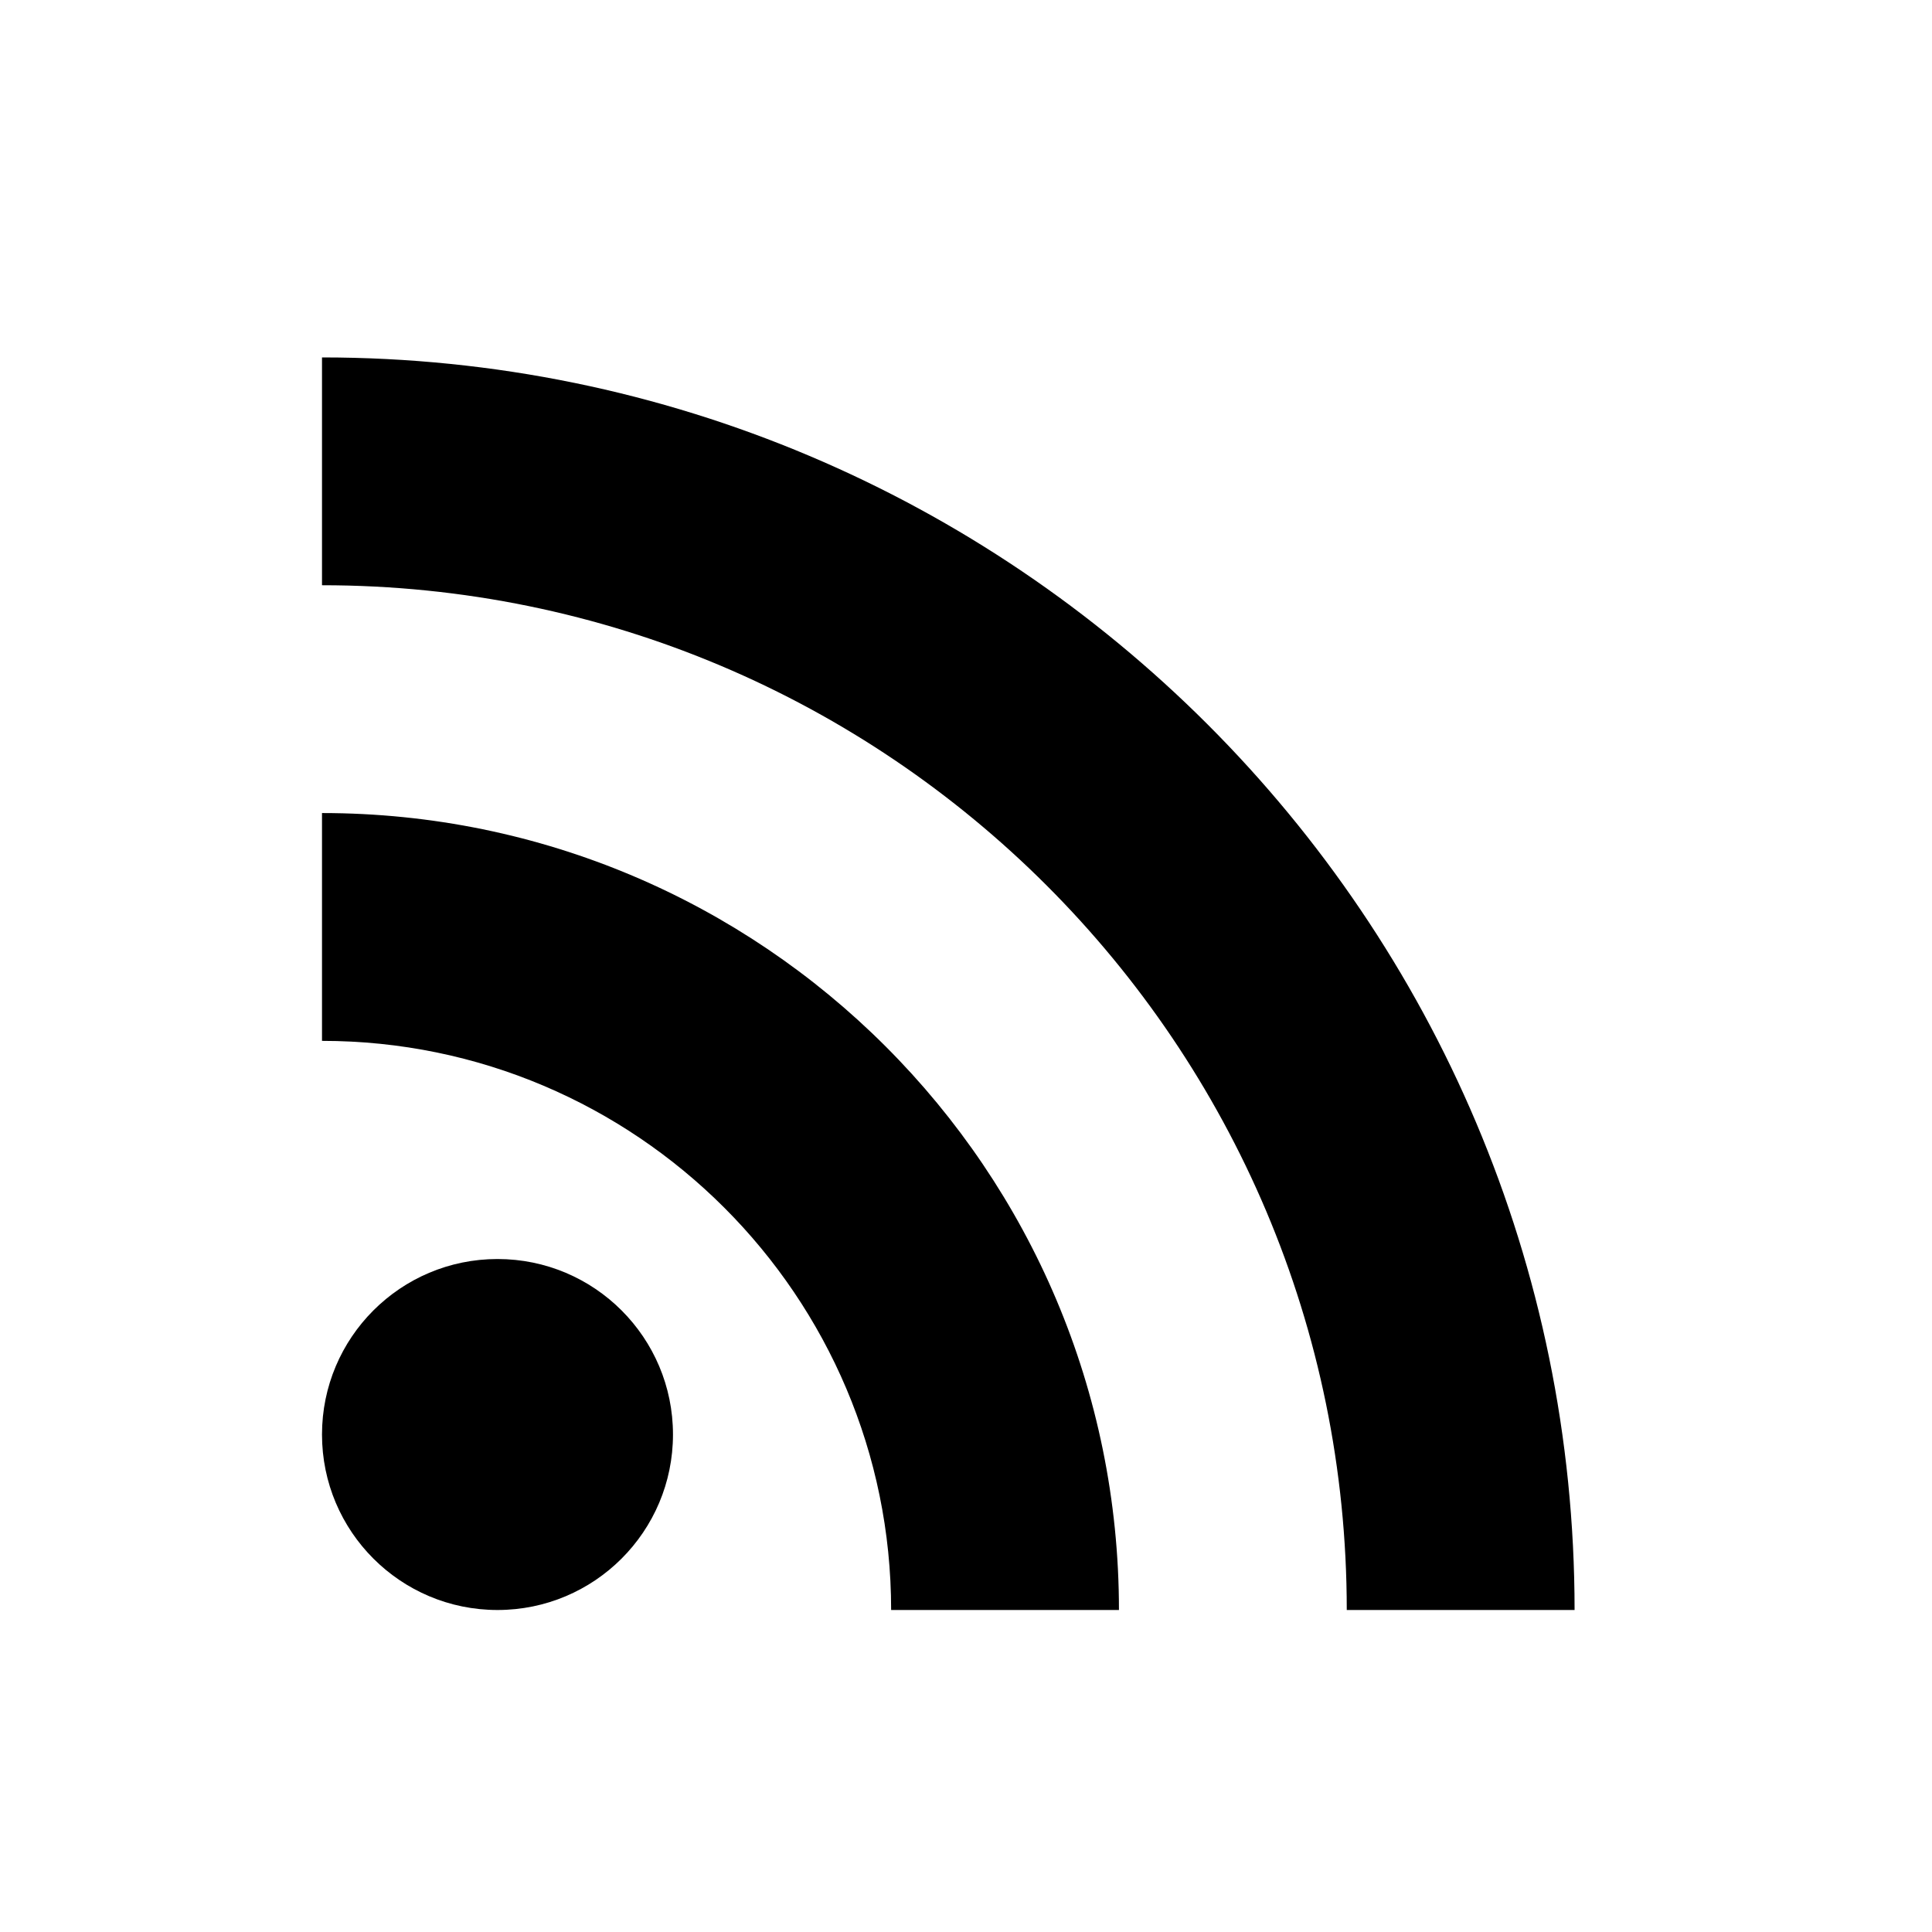
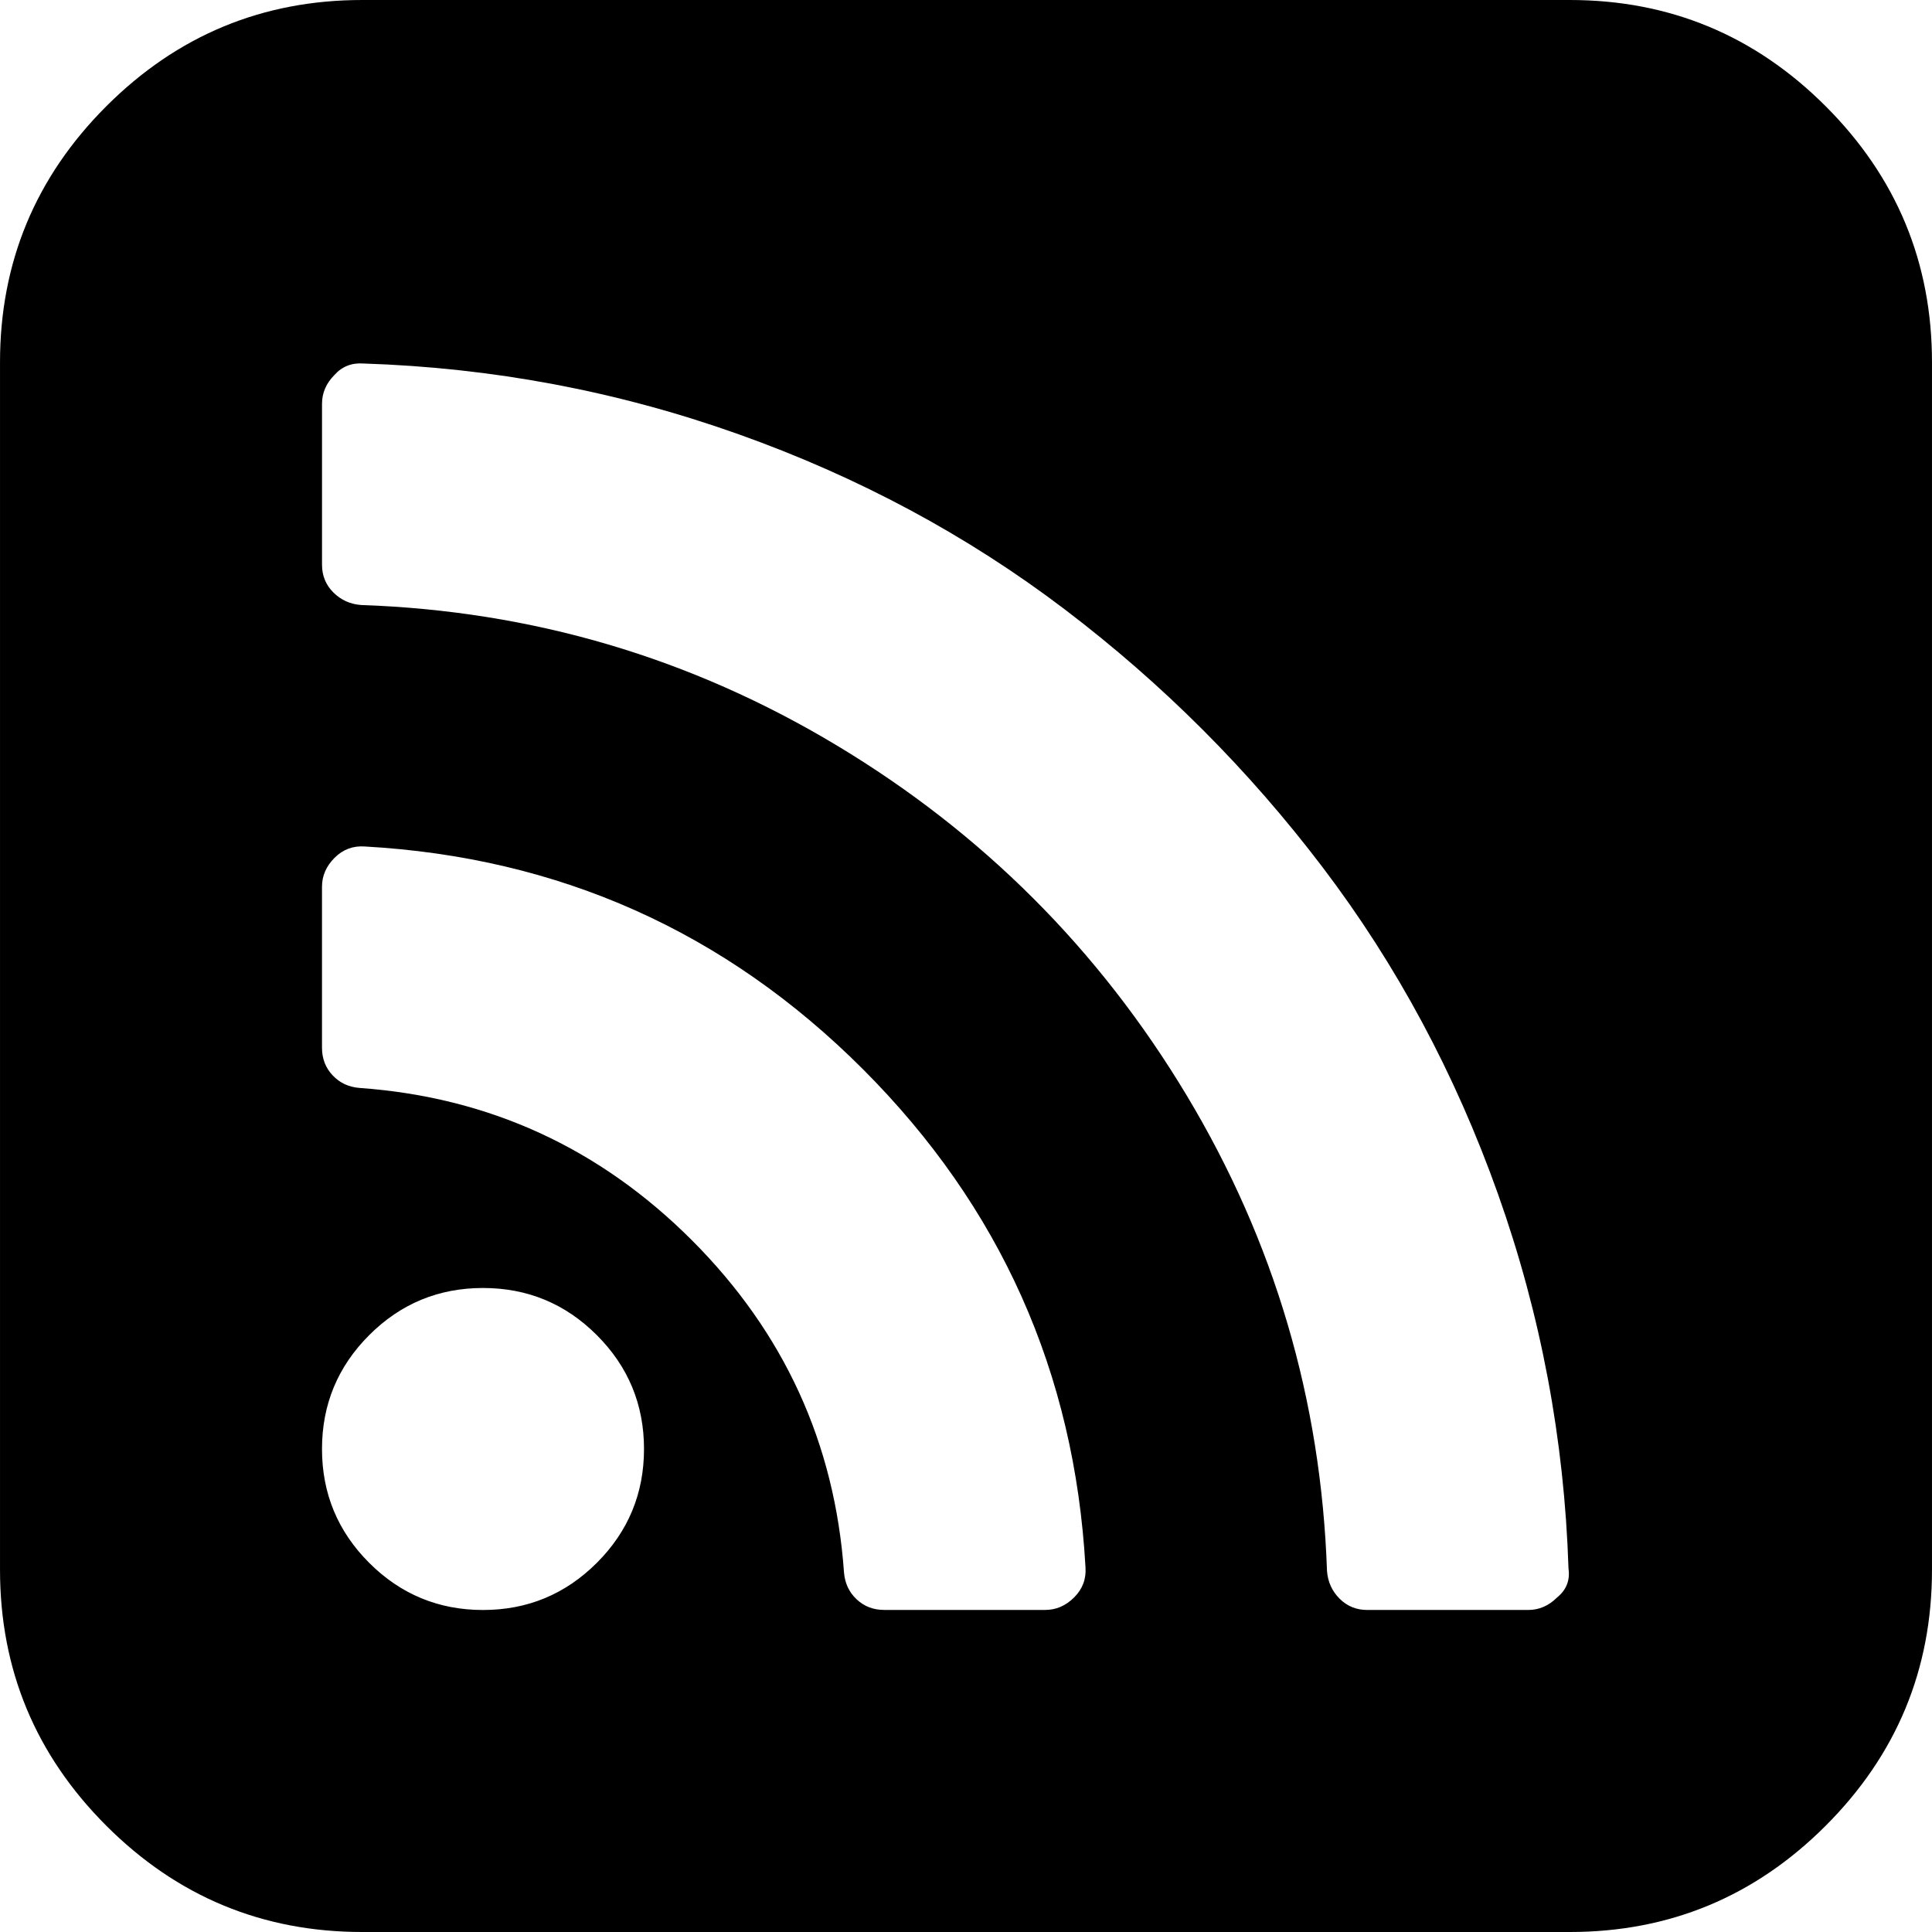
- <svg xmlns="http://www.w3.org/2000/svg" fill="#000000" height="24" viewBox="0 0 24 24" width="24">
-   <path d="M0 0h24v24H0z" fill="none" />
-   <circle cx="6.18" cy="17.82" r="2.18" />
-   <path d="M4 4.44v2.83c7.03 0 12.73 5.7 12.73 12.73h2.83c0-8.59-6.97-15.56-15.56-15.56zm0 5.66v2.83c3.9 0 7.07 3.17 7.07 7.07h2.83c0-5.47-4.43-9.9-9.9-9.9z" />
+ <svg xmlns="http://www.w3.org/2000/svg" version="1.1" id="Capa_1" x="0px" y="0px" width="28px" height="28px" viewBox="0 0 438.536 438.536" style="enable-background:new 0 0 438.536 438.536;" xml:space="preserve">
+   <g>
+     <path d="M414.41,24.123C398.333,8.042,378.963,0,356.315,0H82.228C59.58,0,40.21,8.042,24.126,24.123   C8.045,40.207,0.003,59.576,0.003,82.225v274.084c0,22.647,8.042,42.018,24.123,58.102c16.084,16.084,35.454,24.126,58.102,24.126   h274.084c22.648,0,42.018-8.042,58.095-24.126c16.084-16.084,24.126-35.454,24.126-58.102V82.225   C438.532,59.576,430.49,40.204,414.41,24.123z M135.475,354.741c-7.142,7.132-15.752,10.704-25.841,10.704   c-10.085,0-18.699-3.572-25.837-10.704c-7.137-7.139-10.708-15.756-10.708-25.844c0-10.082,3.571-18.699,10.708-25.838   c7.139-7.139,15.752-10.704,25.837-10.704c10.089,0,18.702,3.565,25.841,10.704c7.135,7.139,10.706,15.756,10.706,25.838   C146.181,338.985,142.613,347.603,135.475,354.741z M243.818,362.585c-1.902,1.902-4.093,2.847-6.57,2.847h-36.54   c-2.475,0-4.567-0.801-6.28-2.423c-1.714-1.615-2.667-3.661-2.856-6.139c-2.093-29.308-13.608-54.434-34.546-75.377   c-20.937-20.93-46.059-32.448-75.374-34.543c-2.474-0.185-4.521-1.137-6.136-2.848c-1.619-1.711-2.428-3.806-2.428-6.283v-36.543   c0-2.475,0.953-4.665,2.855-6.567c1.903-1.903,4.187-2.758,6.854-2.57c44.158,2.474,81.843,19.323,113.058,50.537   c31.217,31.221,48.064,68.898,50.535,113.062C246.584,358.403,245.722,360.682,243.818,362.585z M353.451,362.585   c-1.903,1.902-4.087,2.854-6.563,2.854h-36.546c-2.474,0-4.568-0.856-6.279-2.567s-2.663-3.806-2.854-6.283   c-1.334-38.827-11.946-74.802-31.833-107.921c-19.89-33.12-46.394-59.623-79.514-79.509c-33.12-19.892-69.09-30.502-107.921-31.833   c-2.474-0.19-4.567-1.143-6.28-2.854c-1.711-1.713-2.568-3.809-2.568-6.283V91.644c0-2.474,0.953-4.661,2.855-6.567   c1.713-1.903,3.9-2.758,6.567-2.565c29.309,0.95,57.624,6.276,84.936,15.987c27.312,9.704,52.056,22.98,74.235,39.825   c22.176,16.842,41.686,36.354,58.525,58.529c16.841,22.175,30.122,46.921,39.831,74.23c9.702,27.315,15.037,55.631,15.984,84.938   C356.407,358.69,355.556,360.874,353.451,362.585z" />
+   </g>
+   <g>
+ </g>
+   <g>
+ </g>
+   <g>
+ </g>
+   <g>
+ </g>
+   <g>
+ </g>
+   <g>
+ </g>
+   <g>
+ </g>
+   <g>
+ </g>
+   <g>
+ </g>
+   <g>
+ </g>
+   <g>
+ </g>
+   <g>
+ </g>
+   <g>
+ </g>
+   <g>
+ </g>
+   <g>
+ </g>
</svg>
